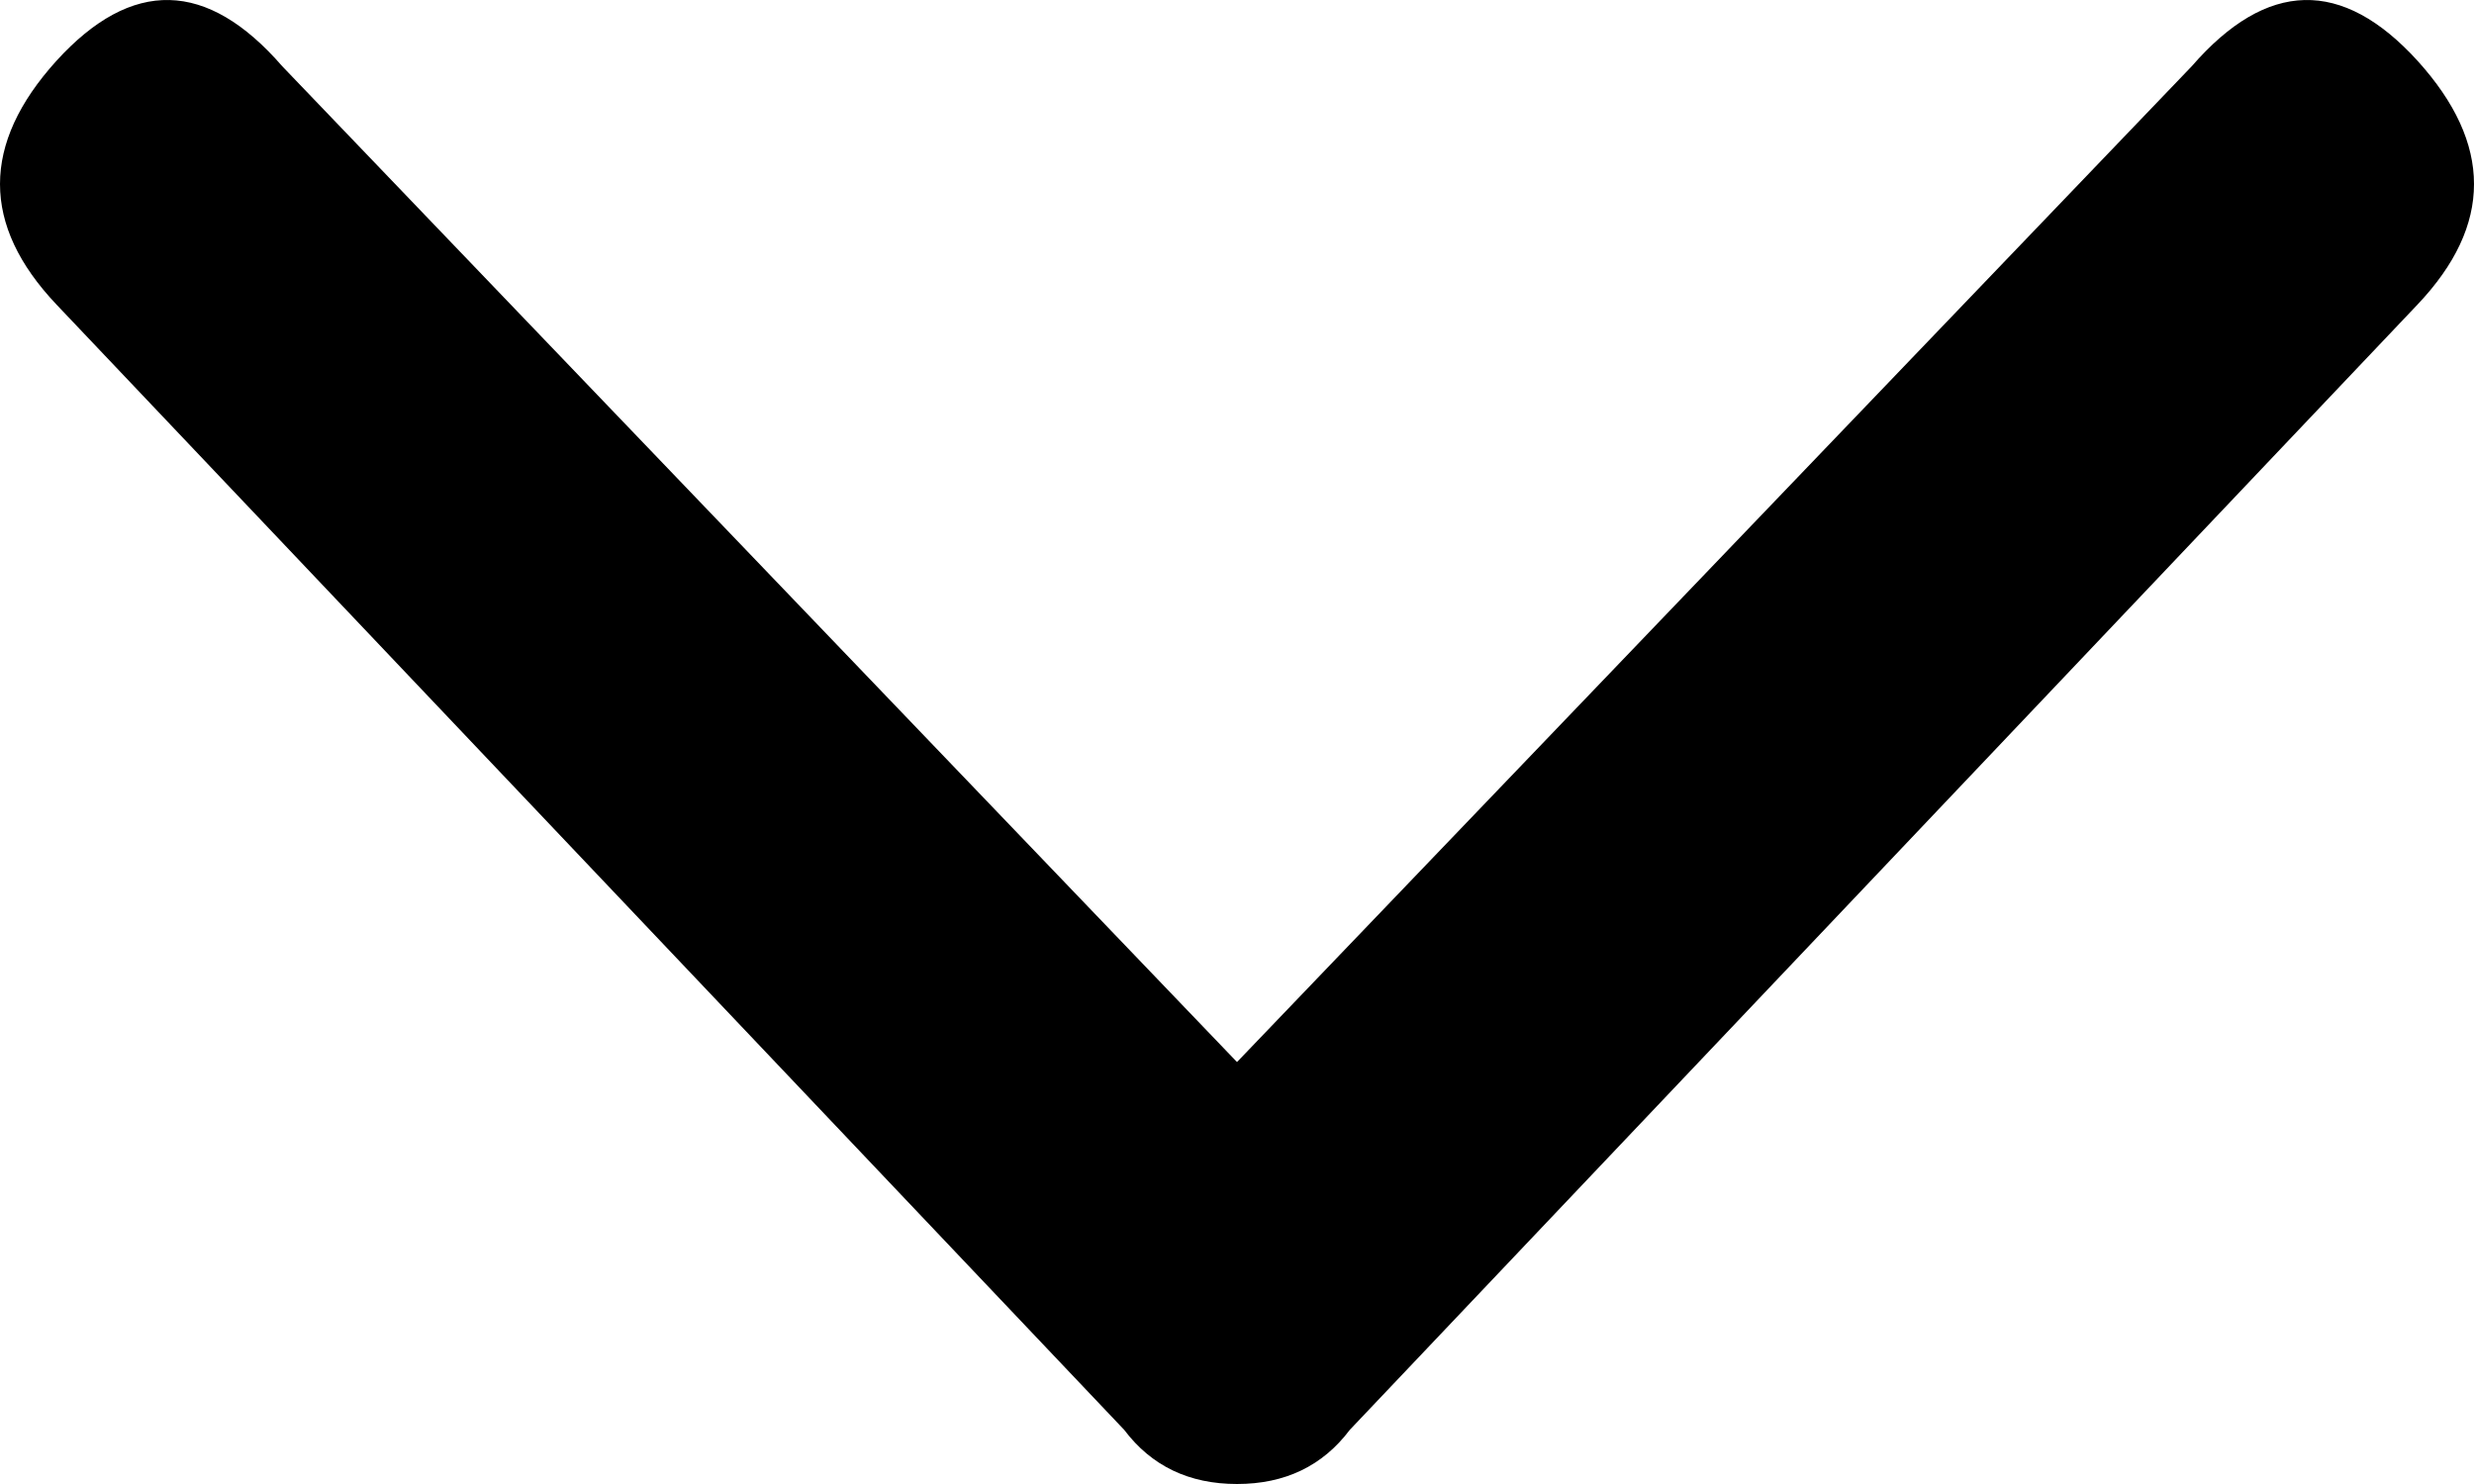
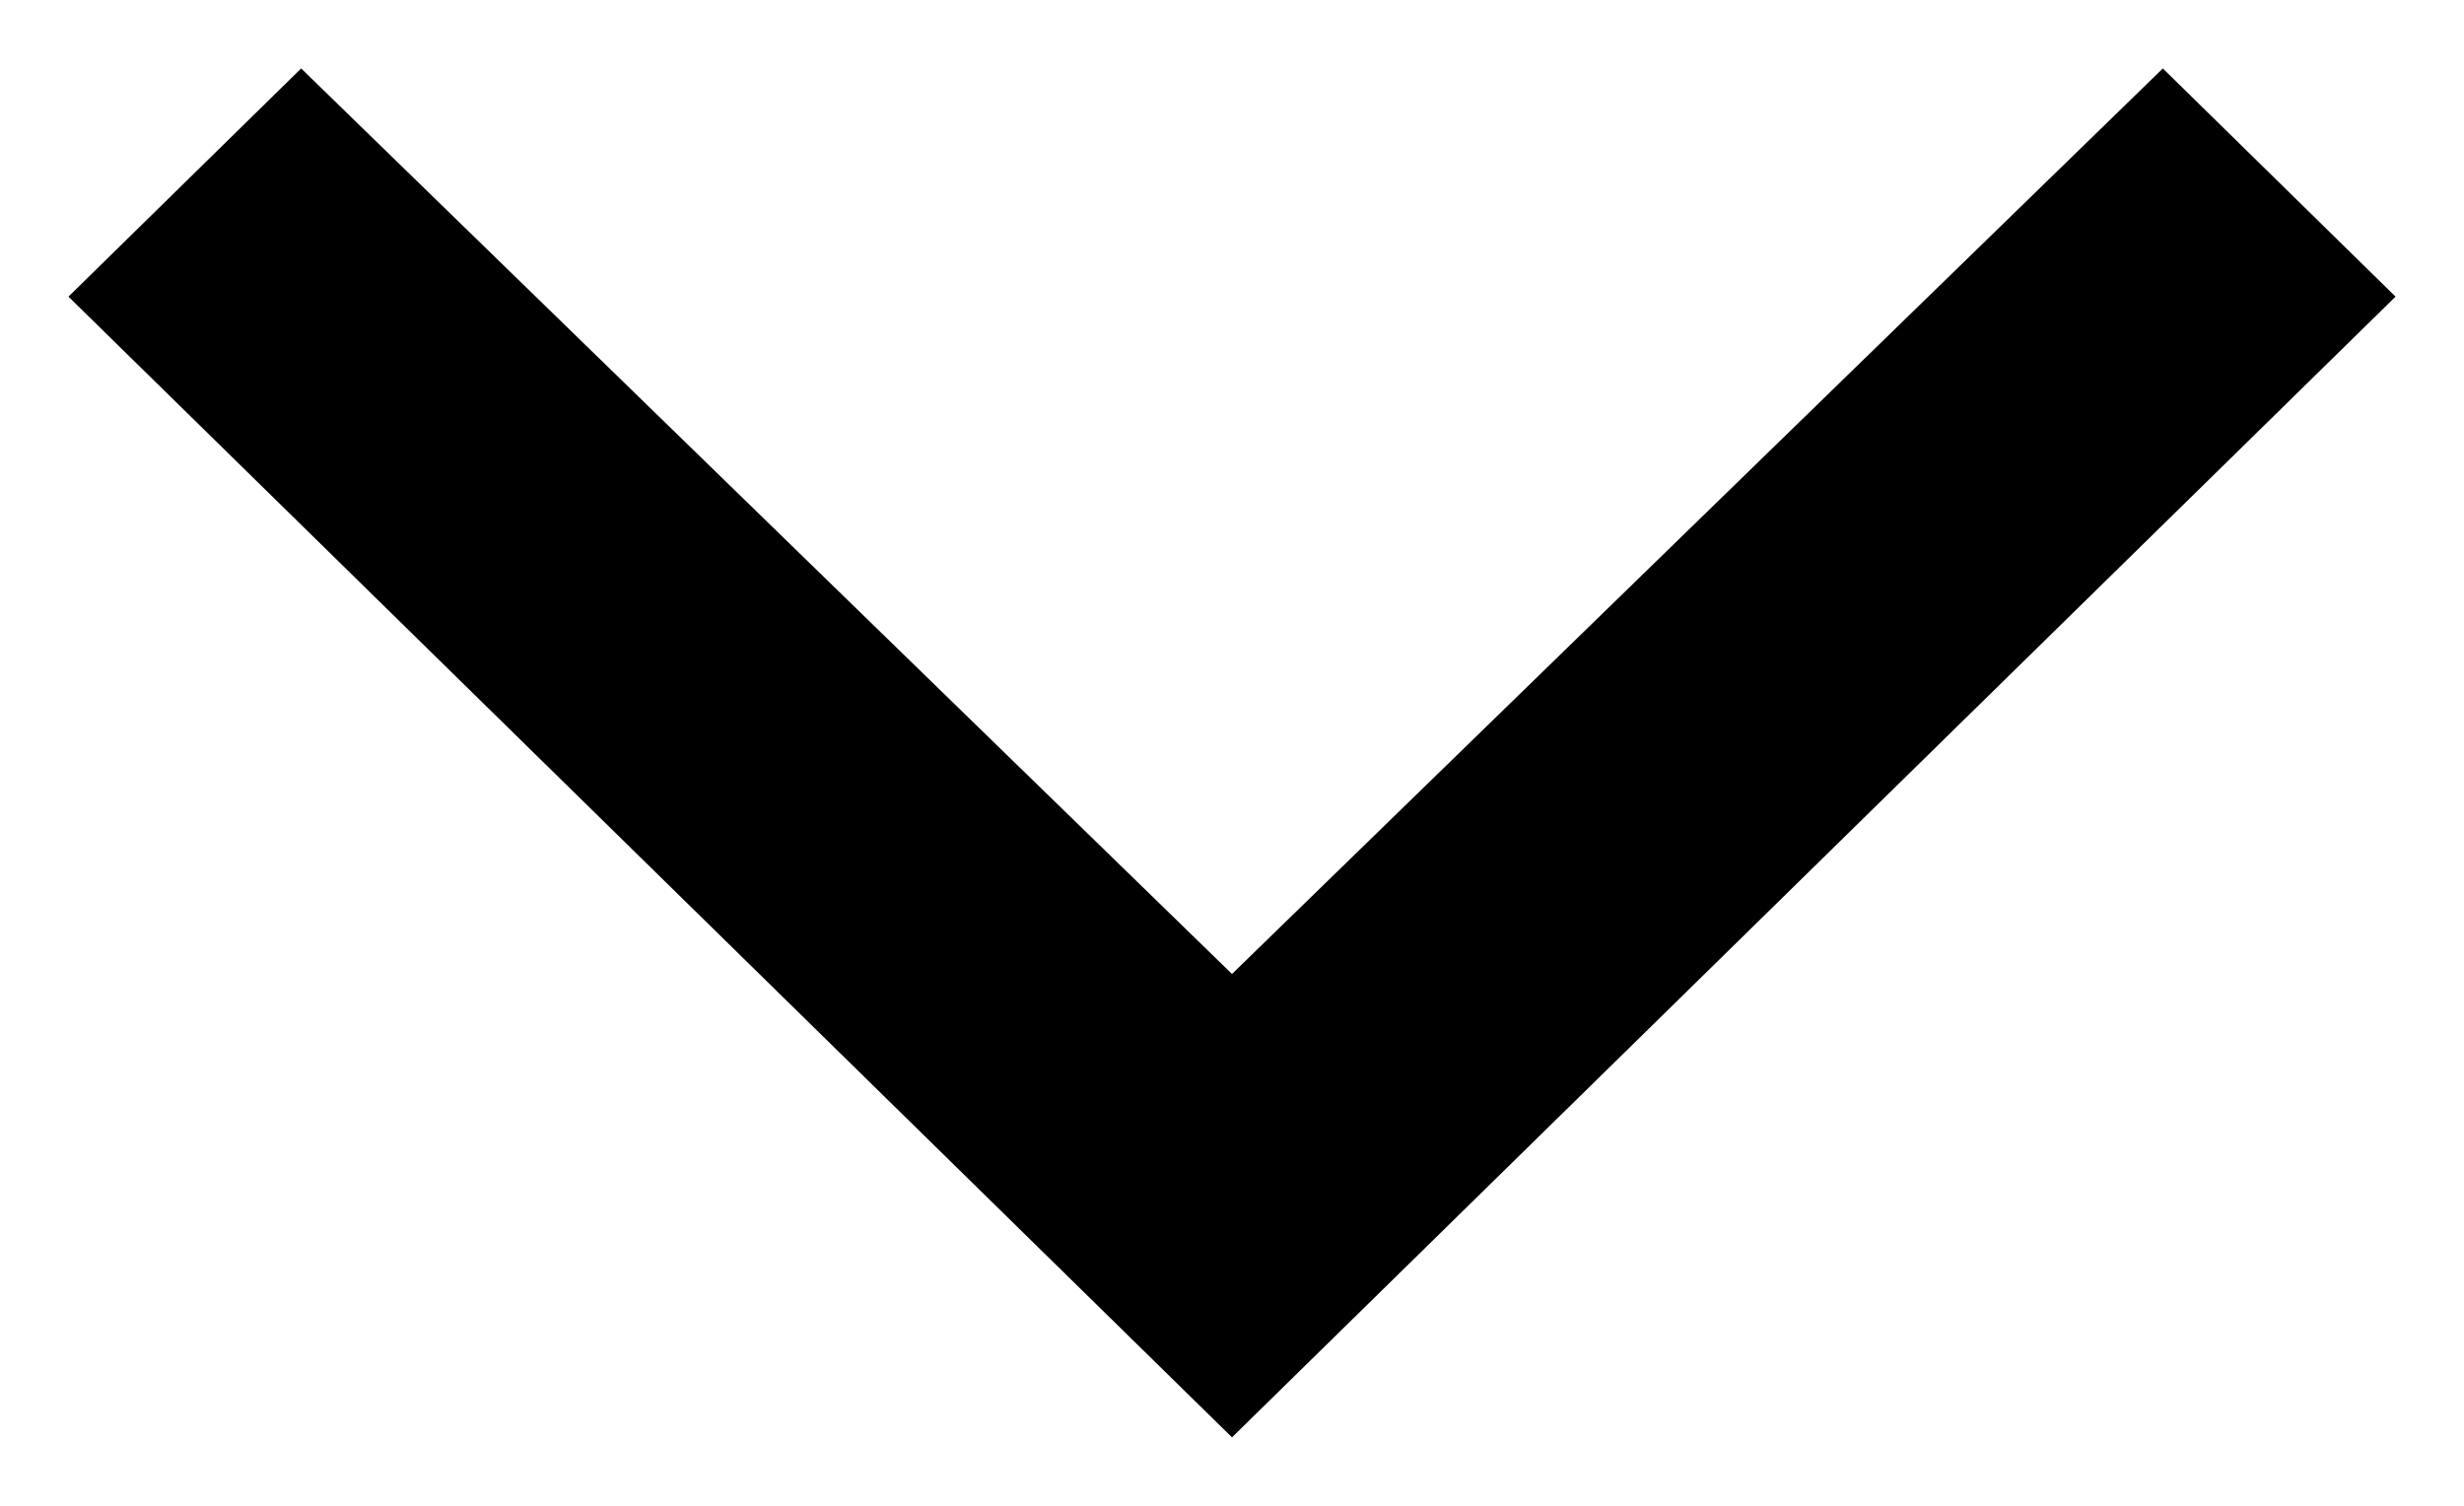
- <svg xmlns="http://www.w3.org/2000/svg" width="10px" height="6px" viewBox="0 0 10 6" version="1.1">
+ <svg xmlns="http://www.w3.org/2000/svg" width="18px" height="11px" viewBox="0 0 18 11" version="1.1">
  <defs />
-   <g id="Body-1280" stroke="none" stroke-width="1" fill="none" fill-rule="evenodd" transform="translate(-240, -2687)">
-     <g id="Content" transform="translate(0, 2565)" fill="#000000">
-       <g id="CONTROL" transform="translate(34, 22)">
-         <path d="M214.859,100.268 L211,104.294 L207.141,100.268 C206.837,99.918 206.533,99.911 206.228,100.246 C205.924,100.582 205.924,100.91 206.228,101.231 L210.544,105.781 C210.654,105.927 210.806,106 211,106 C211.194,106 211.346,105.927 211.456,105.781 L215.772,101.231 C216.076,100.91 216.076,100.582 215.772,100.246 C215.467,99.911 215.163,99.918 214.859,100.268 Z" id="arrow_down_white" />
+   <g id="0109" stroke="none" stroke-width="1" fill="none" fill-rule="evenodd">
+     <g id="Loading" transform="translate(-30, -332)" fill="#000000">
+       <g id="Page-1" transform="translate(30, 332)">
+         <polygon transform="translate(9, 5.5) rotate(90) translate(-9, -5.5) " points="4 -1.3 5.667 -3 14 5.5 5.667 14 4 12.3 10.615 5.5" />
      </g>
    </g>
  </g>
</svg>
